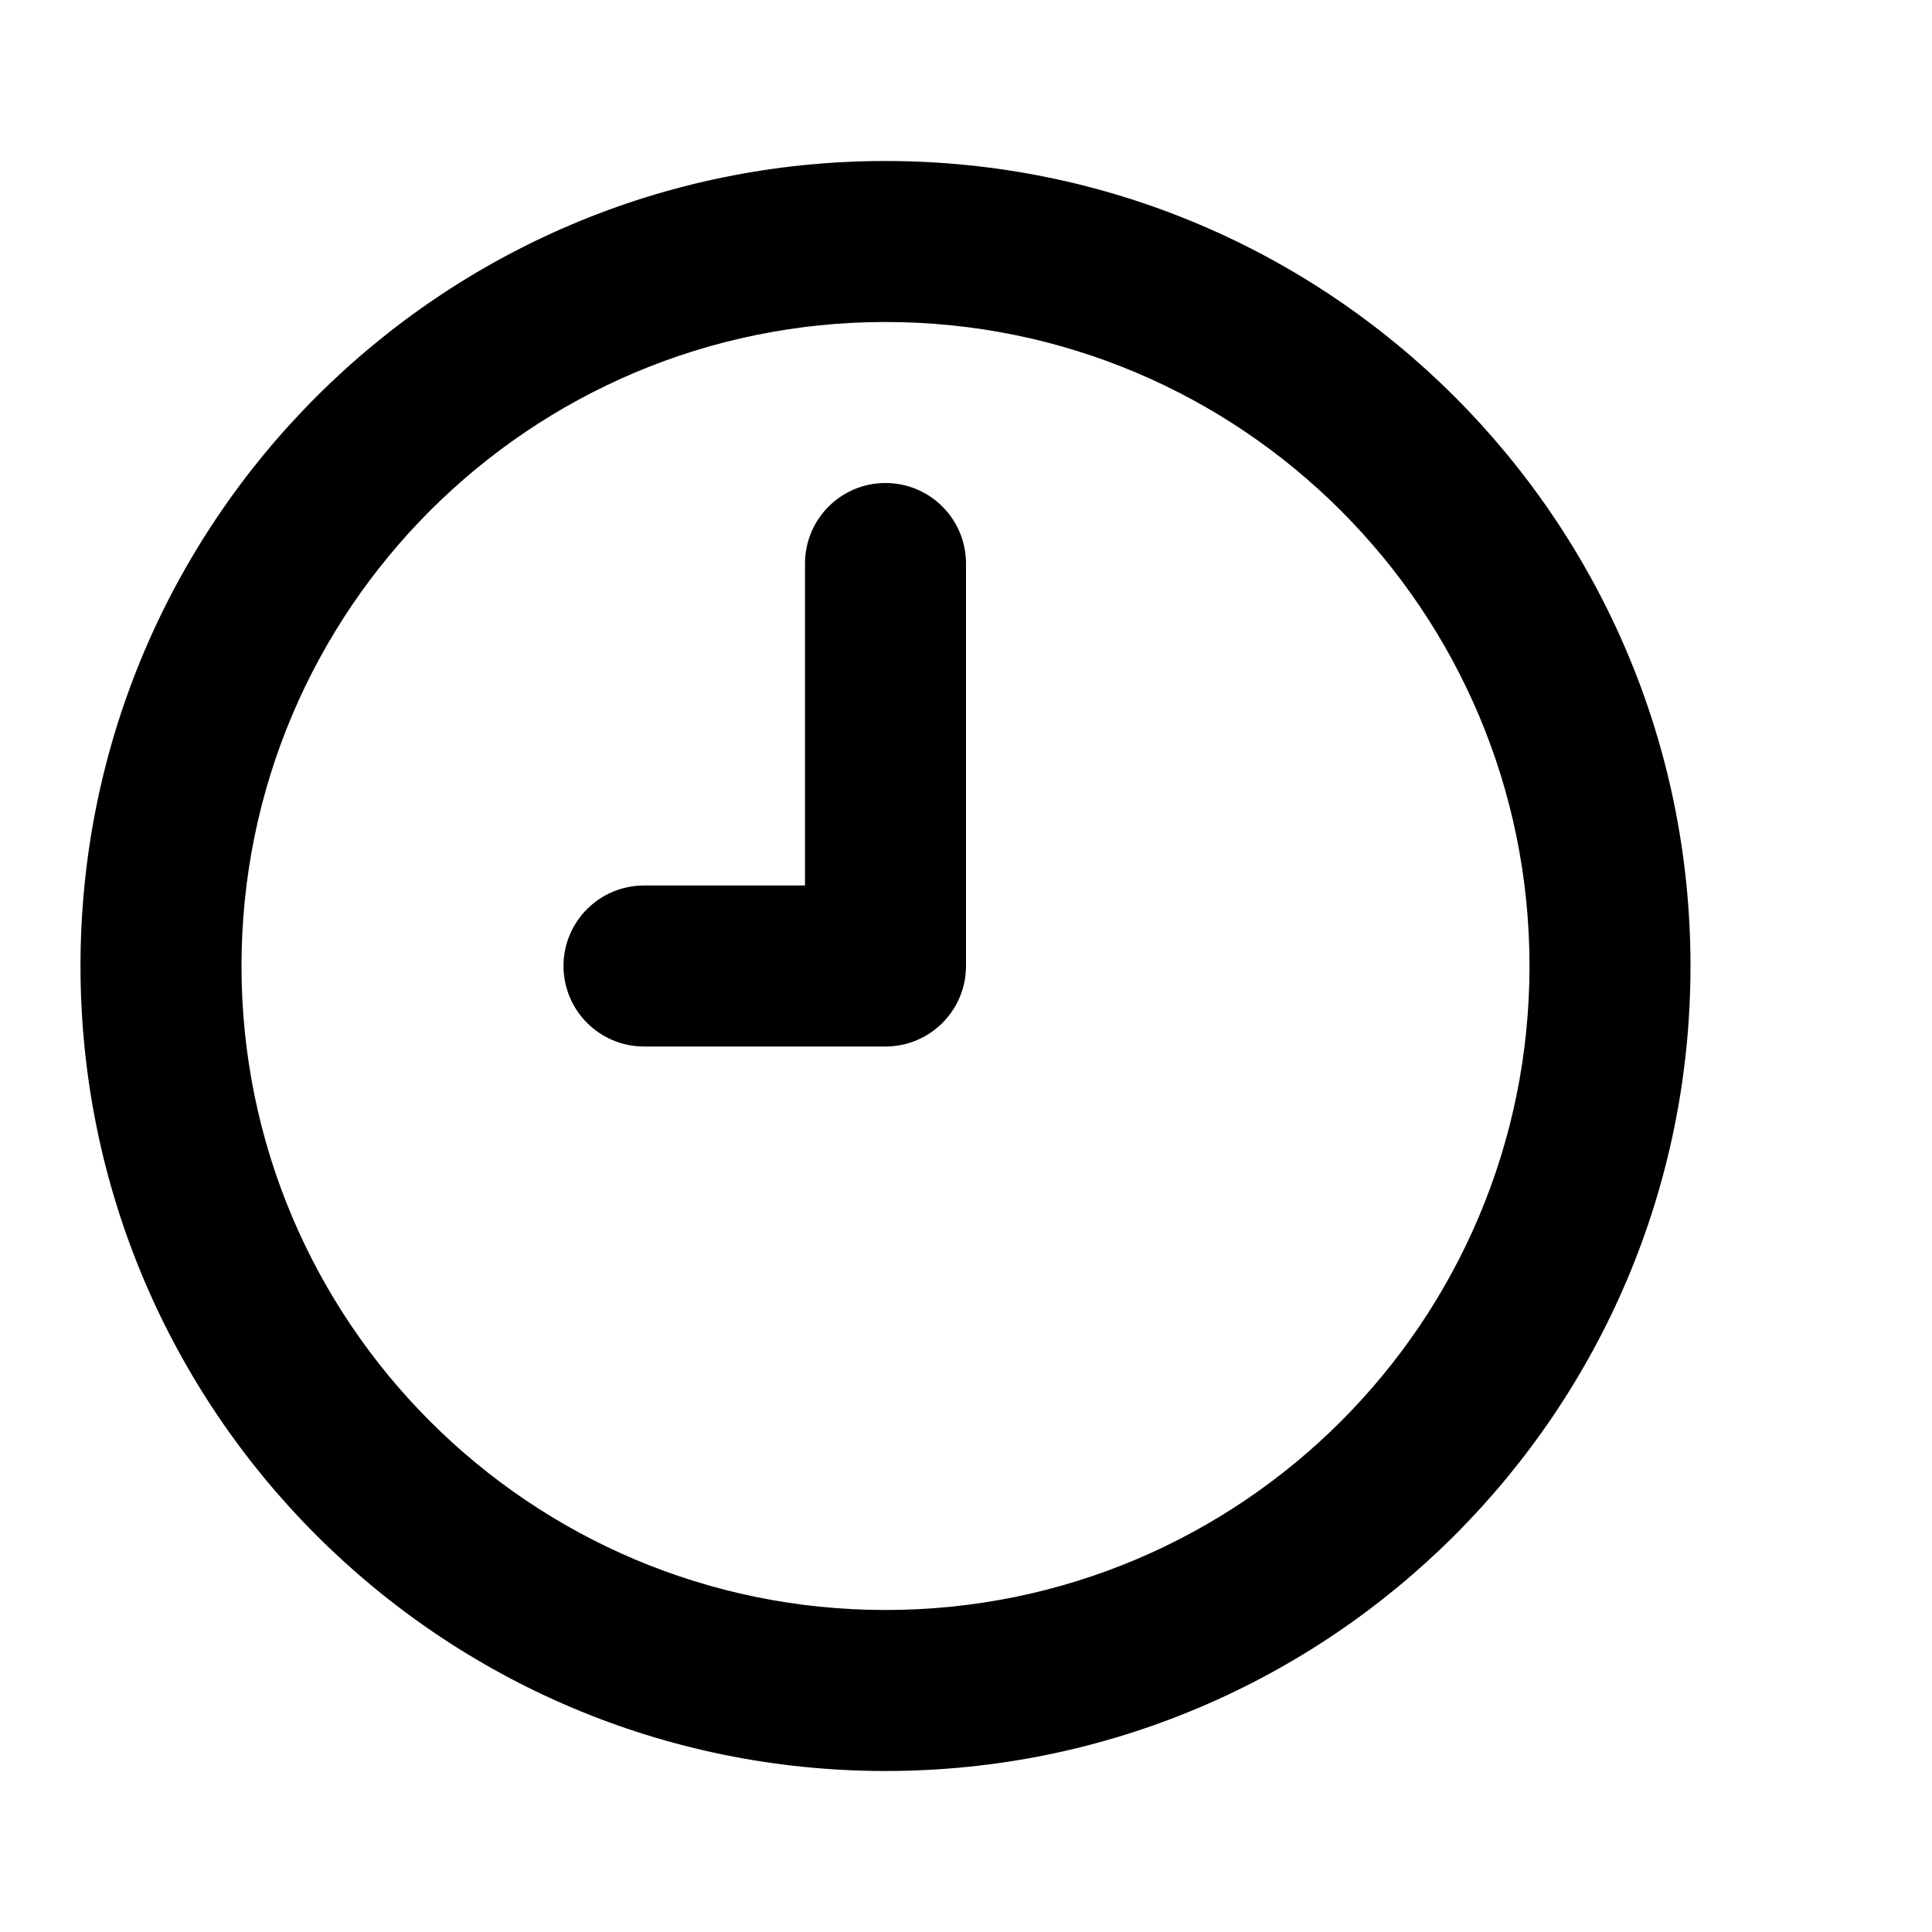
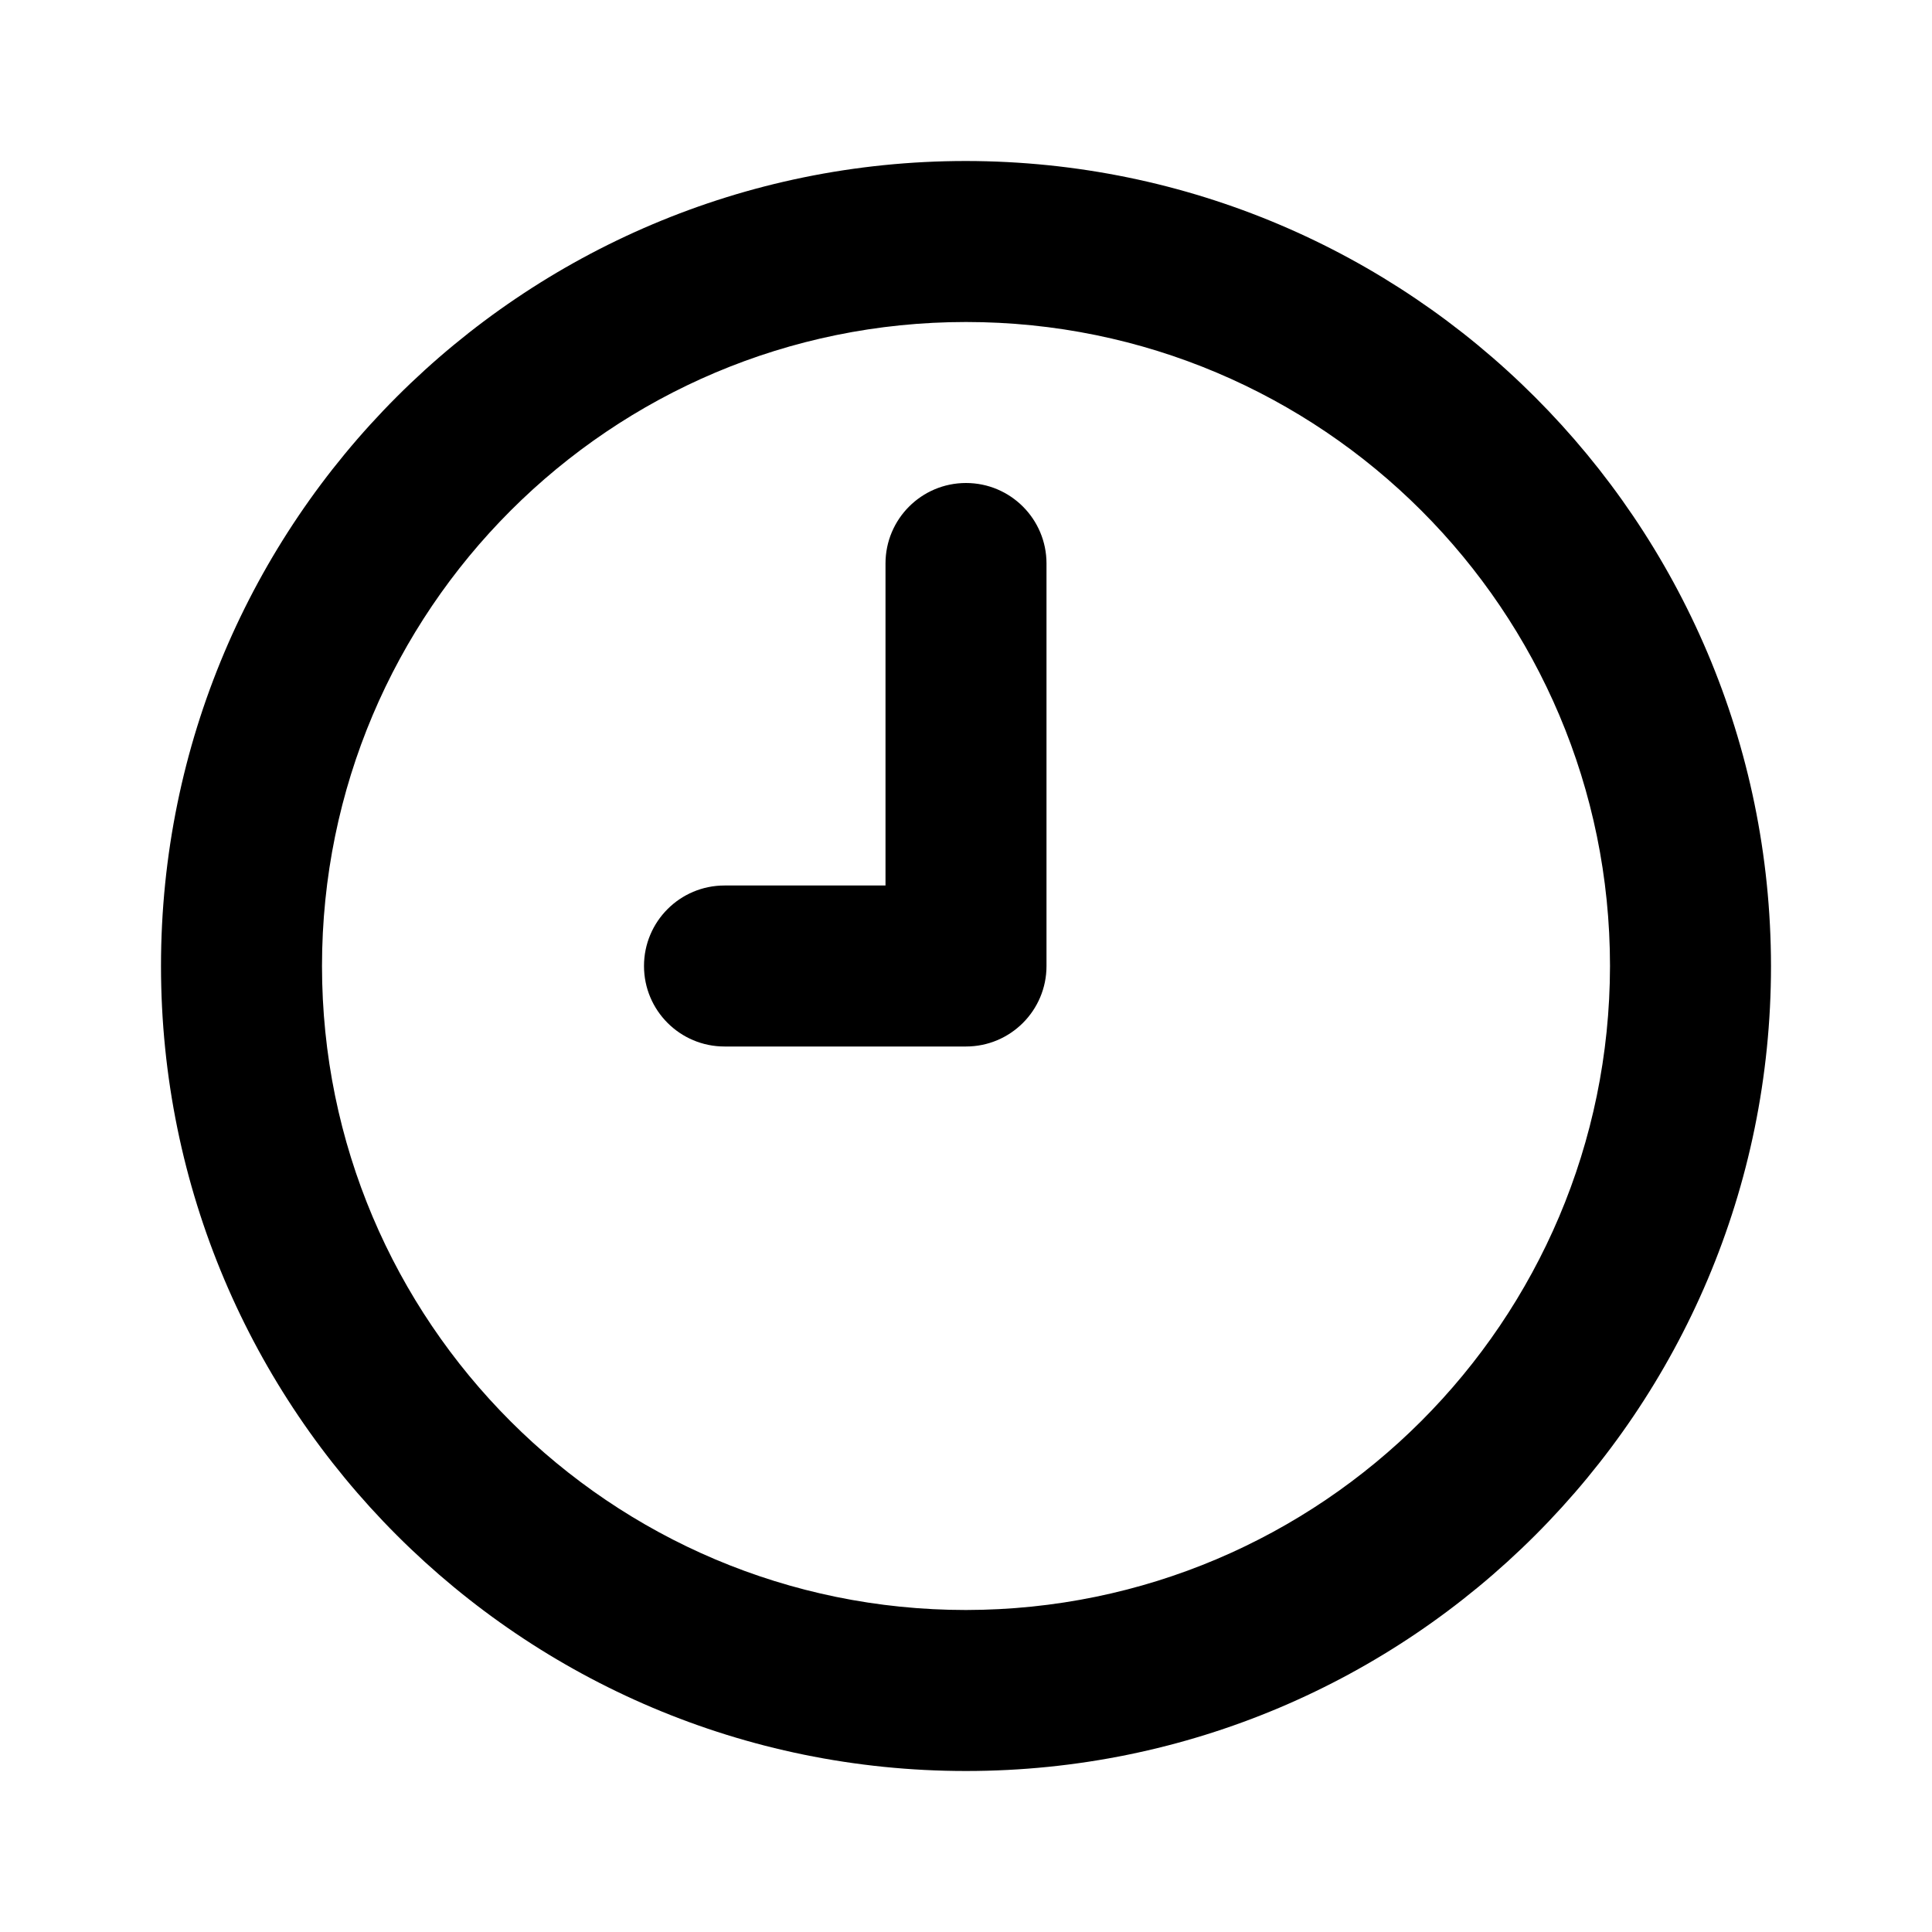
- <svg xmlns="http://www.w3.org/2000/svg" viewBox="0 0 24 24">
-   <path d="M11,2A10,10,0,1,0,21,12,10,10,0,0,0,11,2Zm0,18a8,8,0,1,1,8-8A8,8,0,0,1,11,20ZM11,6a1,1,0,0,0-1,1v4H8a1,1,0,0,0,0,2h3a1,1,0,0,0,1-1V7A1,1,0,0,0,11,6Z" />
+ <svg xmlns="http://www.w3.org/2000/svg" id="Layer_1" data-name="Layer 1" viewBox="0 0 24 24">
+   <path d="M12,6a1.0 1,0,0,0-1,1v4H9a1,1,0,0,0,0,2h3a1.0 1,0,0,0,1-1V7A1.0 1,0,0,0,12,6Zm0-4A10,10,0,1,0,22,12,10.011,10.011,0,0,0,12,2Zm0,18a8,8,0,1,1,8-8A8.009,8.009,0,0,1,12,20Z" />
</svg>
